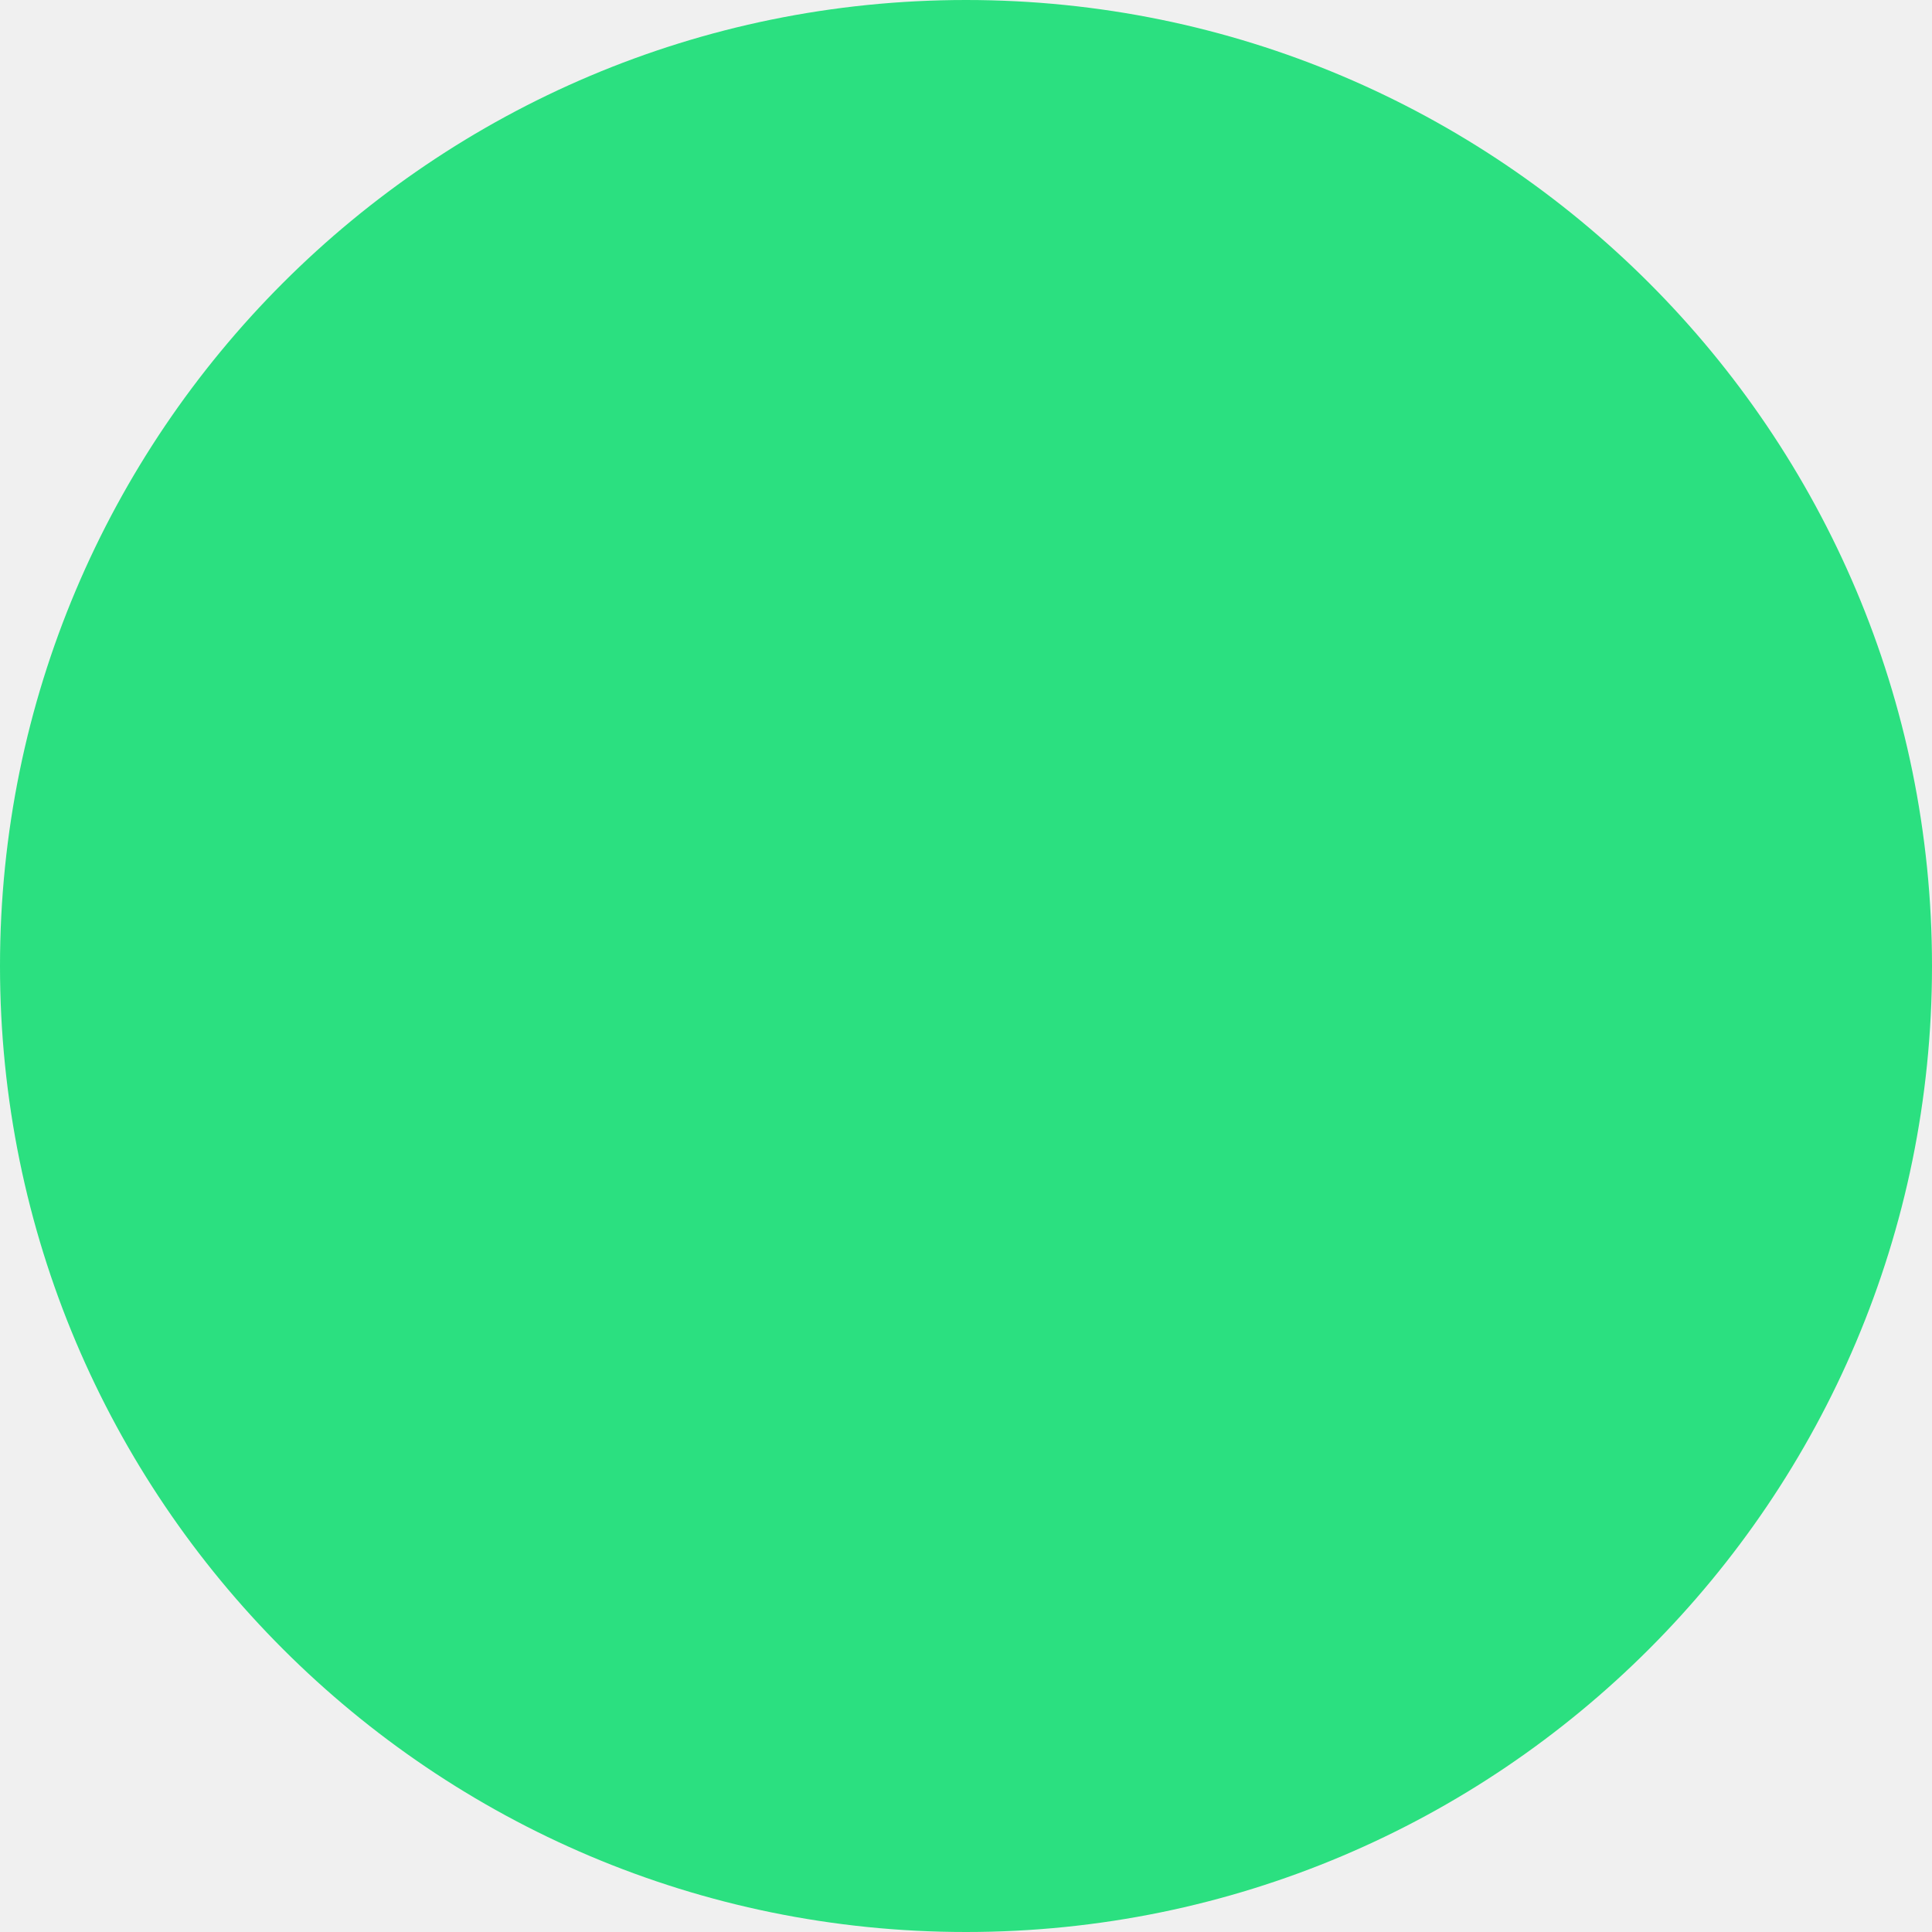
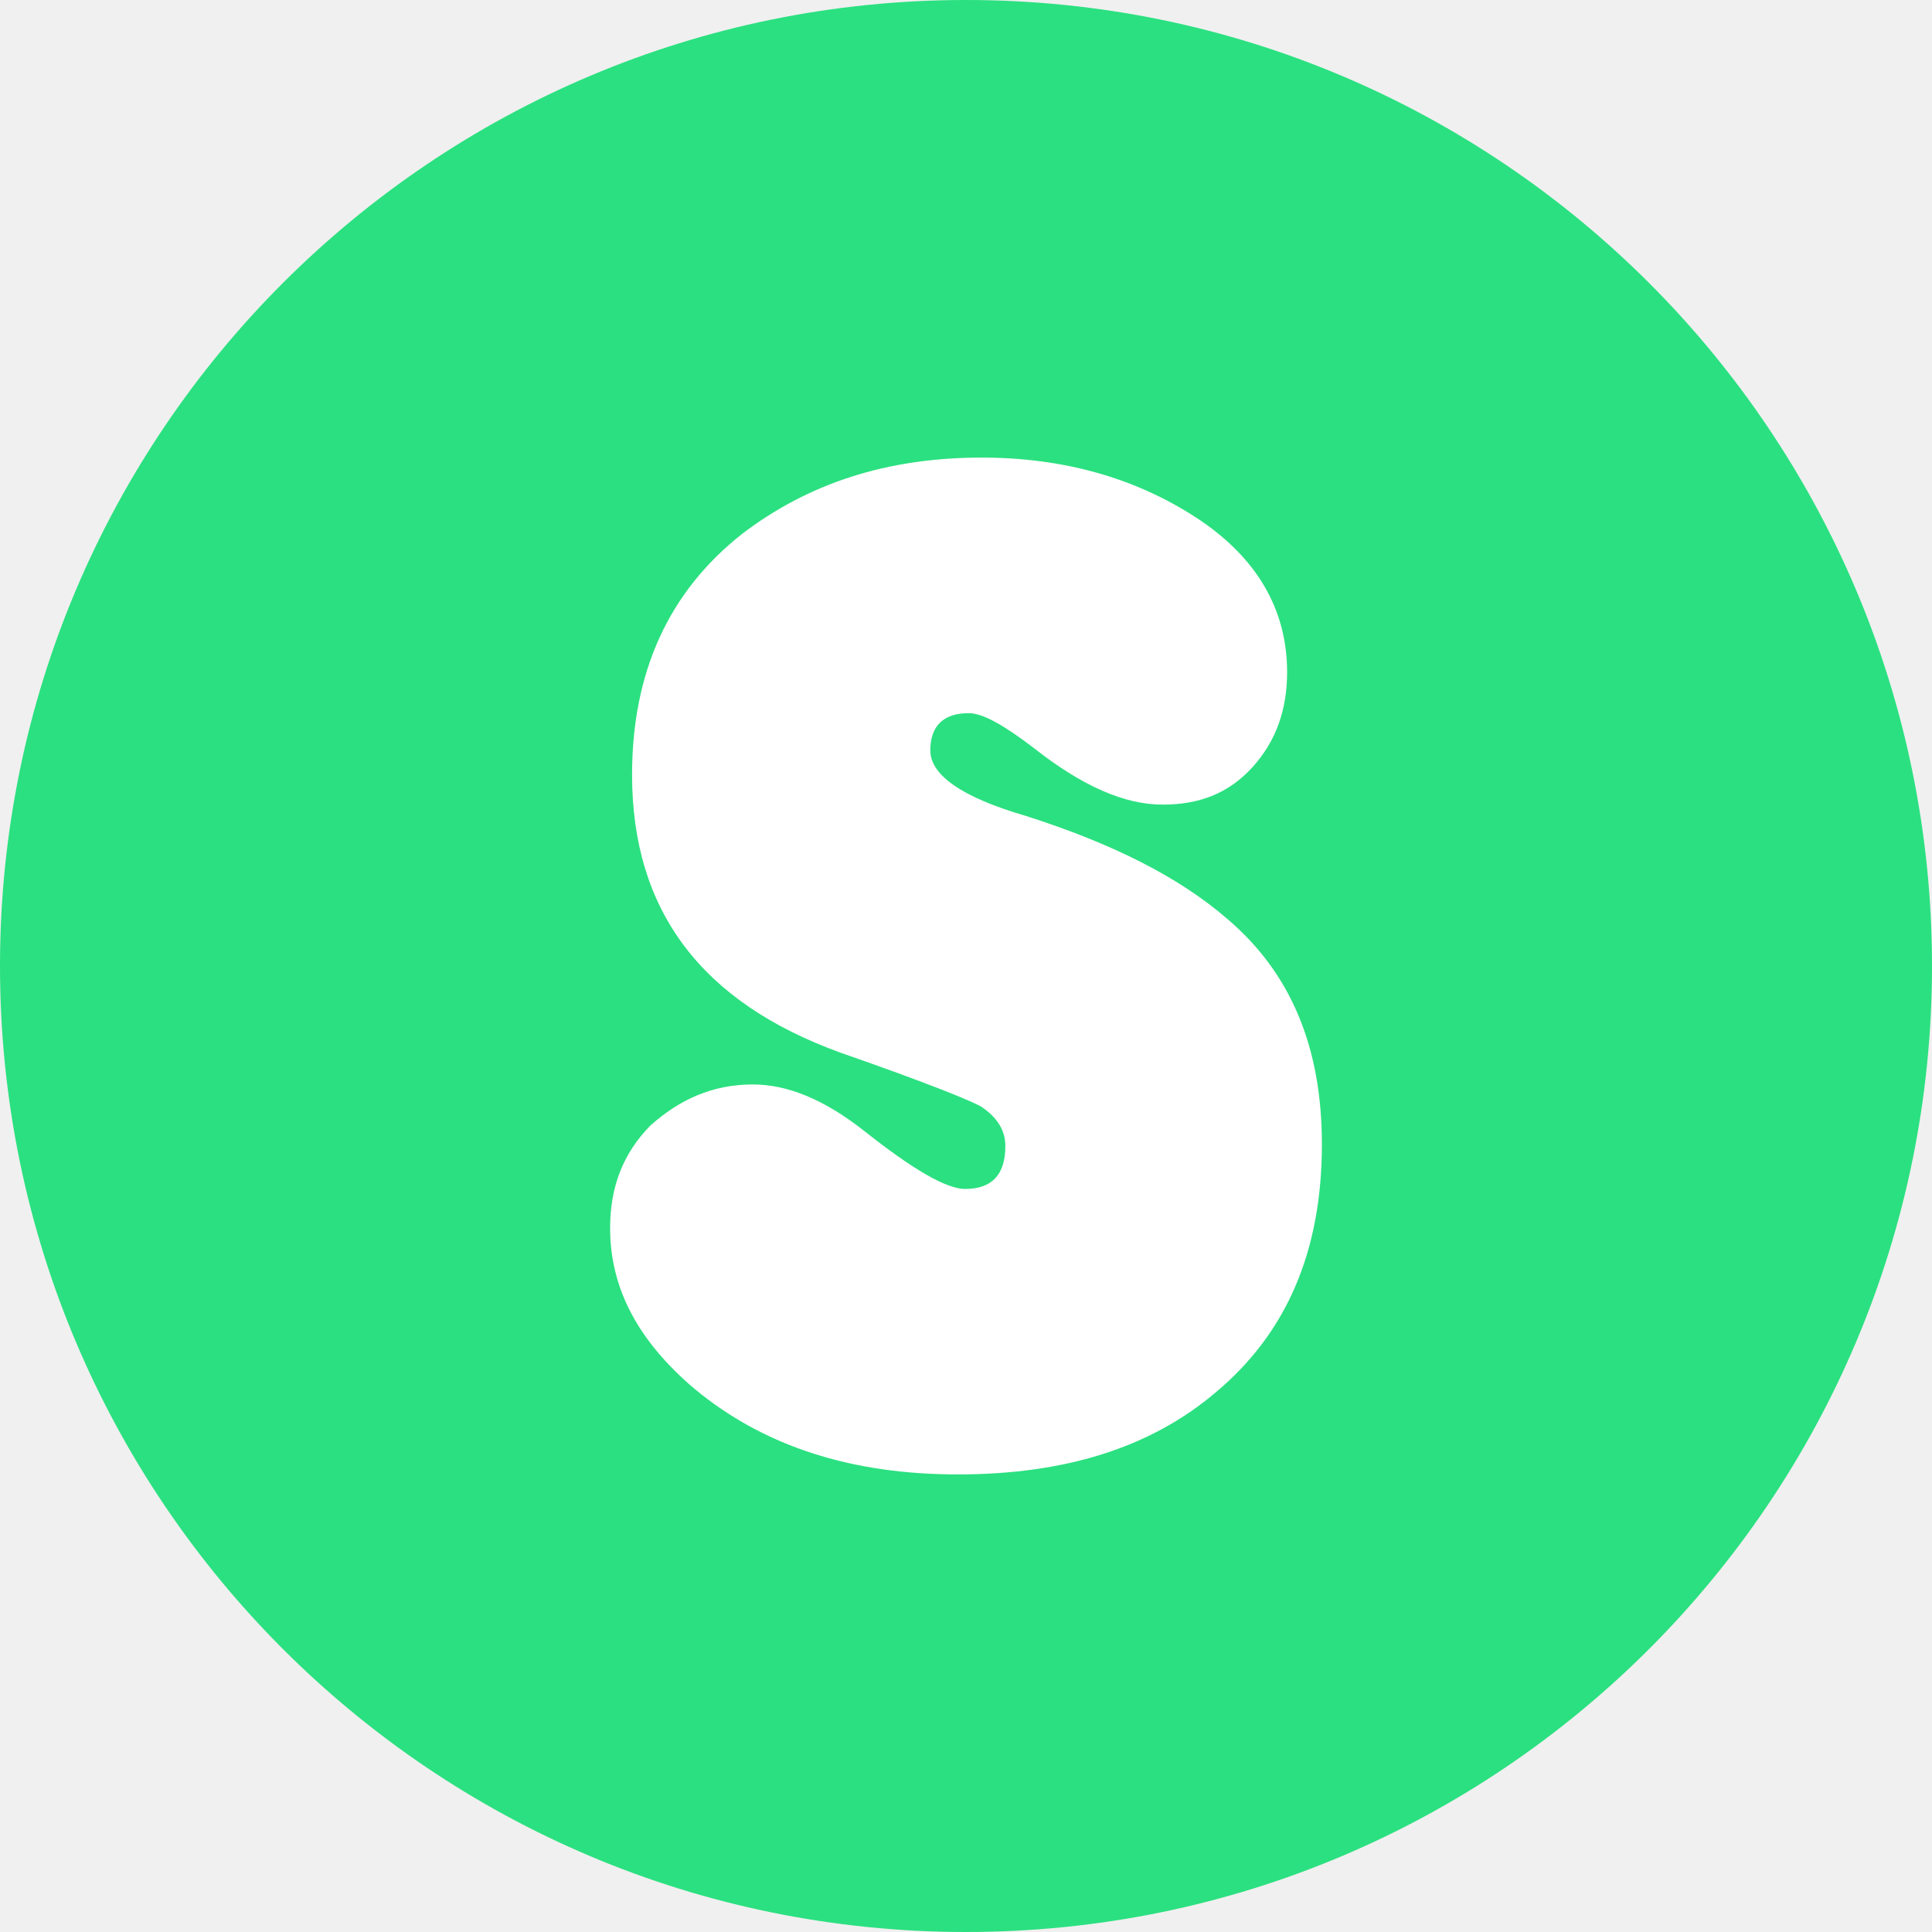
<svg xmlns="http://www.w3.org/2000/svg" width="38" height="38" viewBox="0 0 38 38" fill="none">
  <path fill-rule="evenodd" clip-rule="evenodd" d="M19 38C29.493 38 38 29.493 38 19C38 8.507 29.493 0 19 0C8.507 0 0 8.507 0 19C0 29.493 8.507 38 19 38Z" fill="#2BE080" />
+   <path d="M14.807 21.33C15.491 21.33 16.211 21.624 17.003 22.248C17.974 23.018 18.622 23.385 18.982 23.385C19.522 23.385 19.774 23.092 19.774 22.541C19.774 22.248 19.63 21.991 19.306 21.771C19.126 21.661 18.226 21.294 16.535 20.706C13.8 19.716 12.432 17.917 12.432 15.239C12.432 13.22 13.152 11.642 14.591 10.505C15.887 9.514 17.434 9 19.306 9C20.925 9 22.329 9.404 23.517 10.174C24.704 10.945 25.316 11.973 25.316 13.22C25.316 13.954 25.1 14.578 24.632 15.092C24.165 15.605 23.589 15.826 22.869 15.826C22.113 15.826 21.285 15.459 20.35 14.725C19.774 14.284 19.342 14.027 19.054 14.027C18.55 14.027 18.298 14.284 18.298 14.761C18.298 15.239 18.91 15.679 20.17 16.046C21.897 16.596 23.193 17.257 24.128 18.064C25.388 19.128 26 20.596 26 22.505C26 24.596 25.316 26.211 23.913 27.385C22.617 28.486 20.925 29 18.838 29C16.751 29 15.023 28.45 13.655 27.312C12.576 26.395 12 25.367 12 24.156C12 23.349 12.252 22.688 12.792 22.138C13.368 21.624 14.015 21.33 14.807 21.33Z" fill="white" />
</svg>
